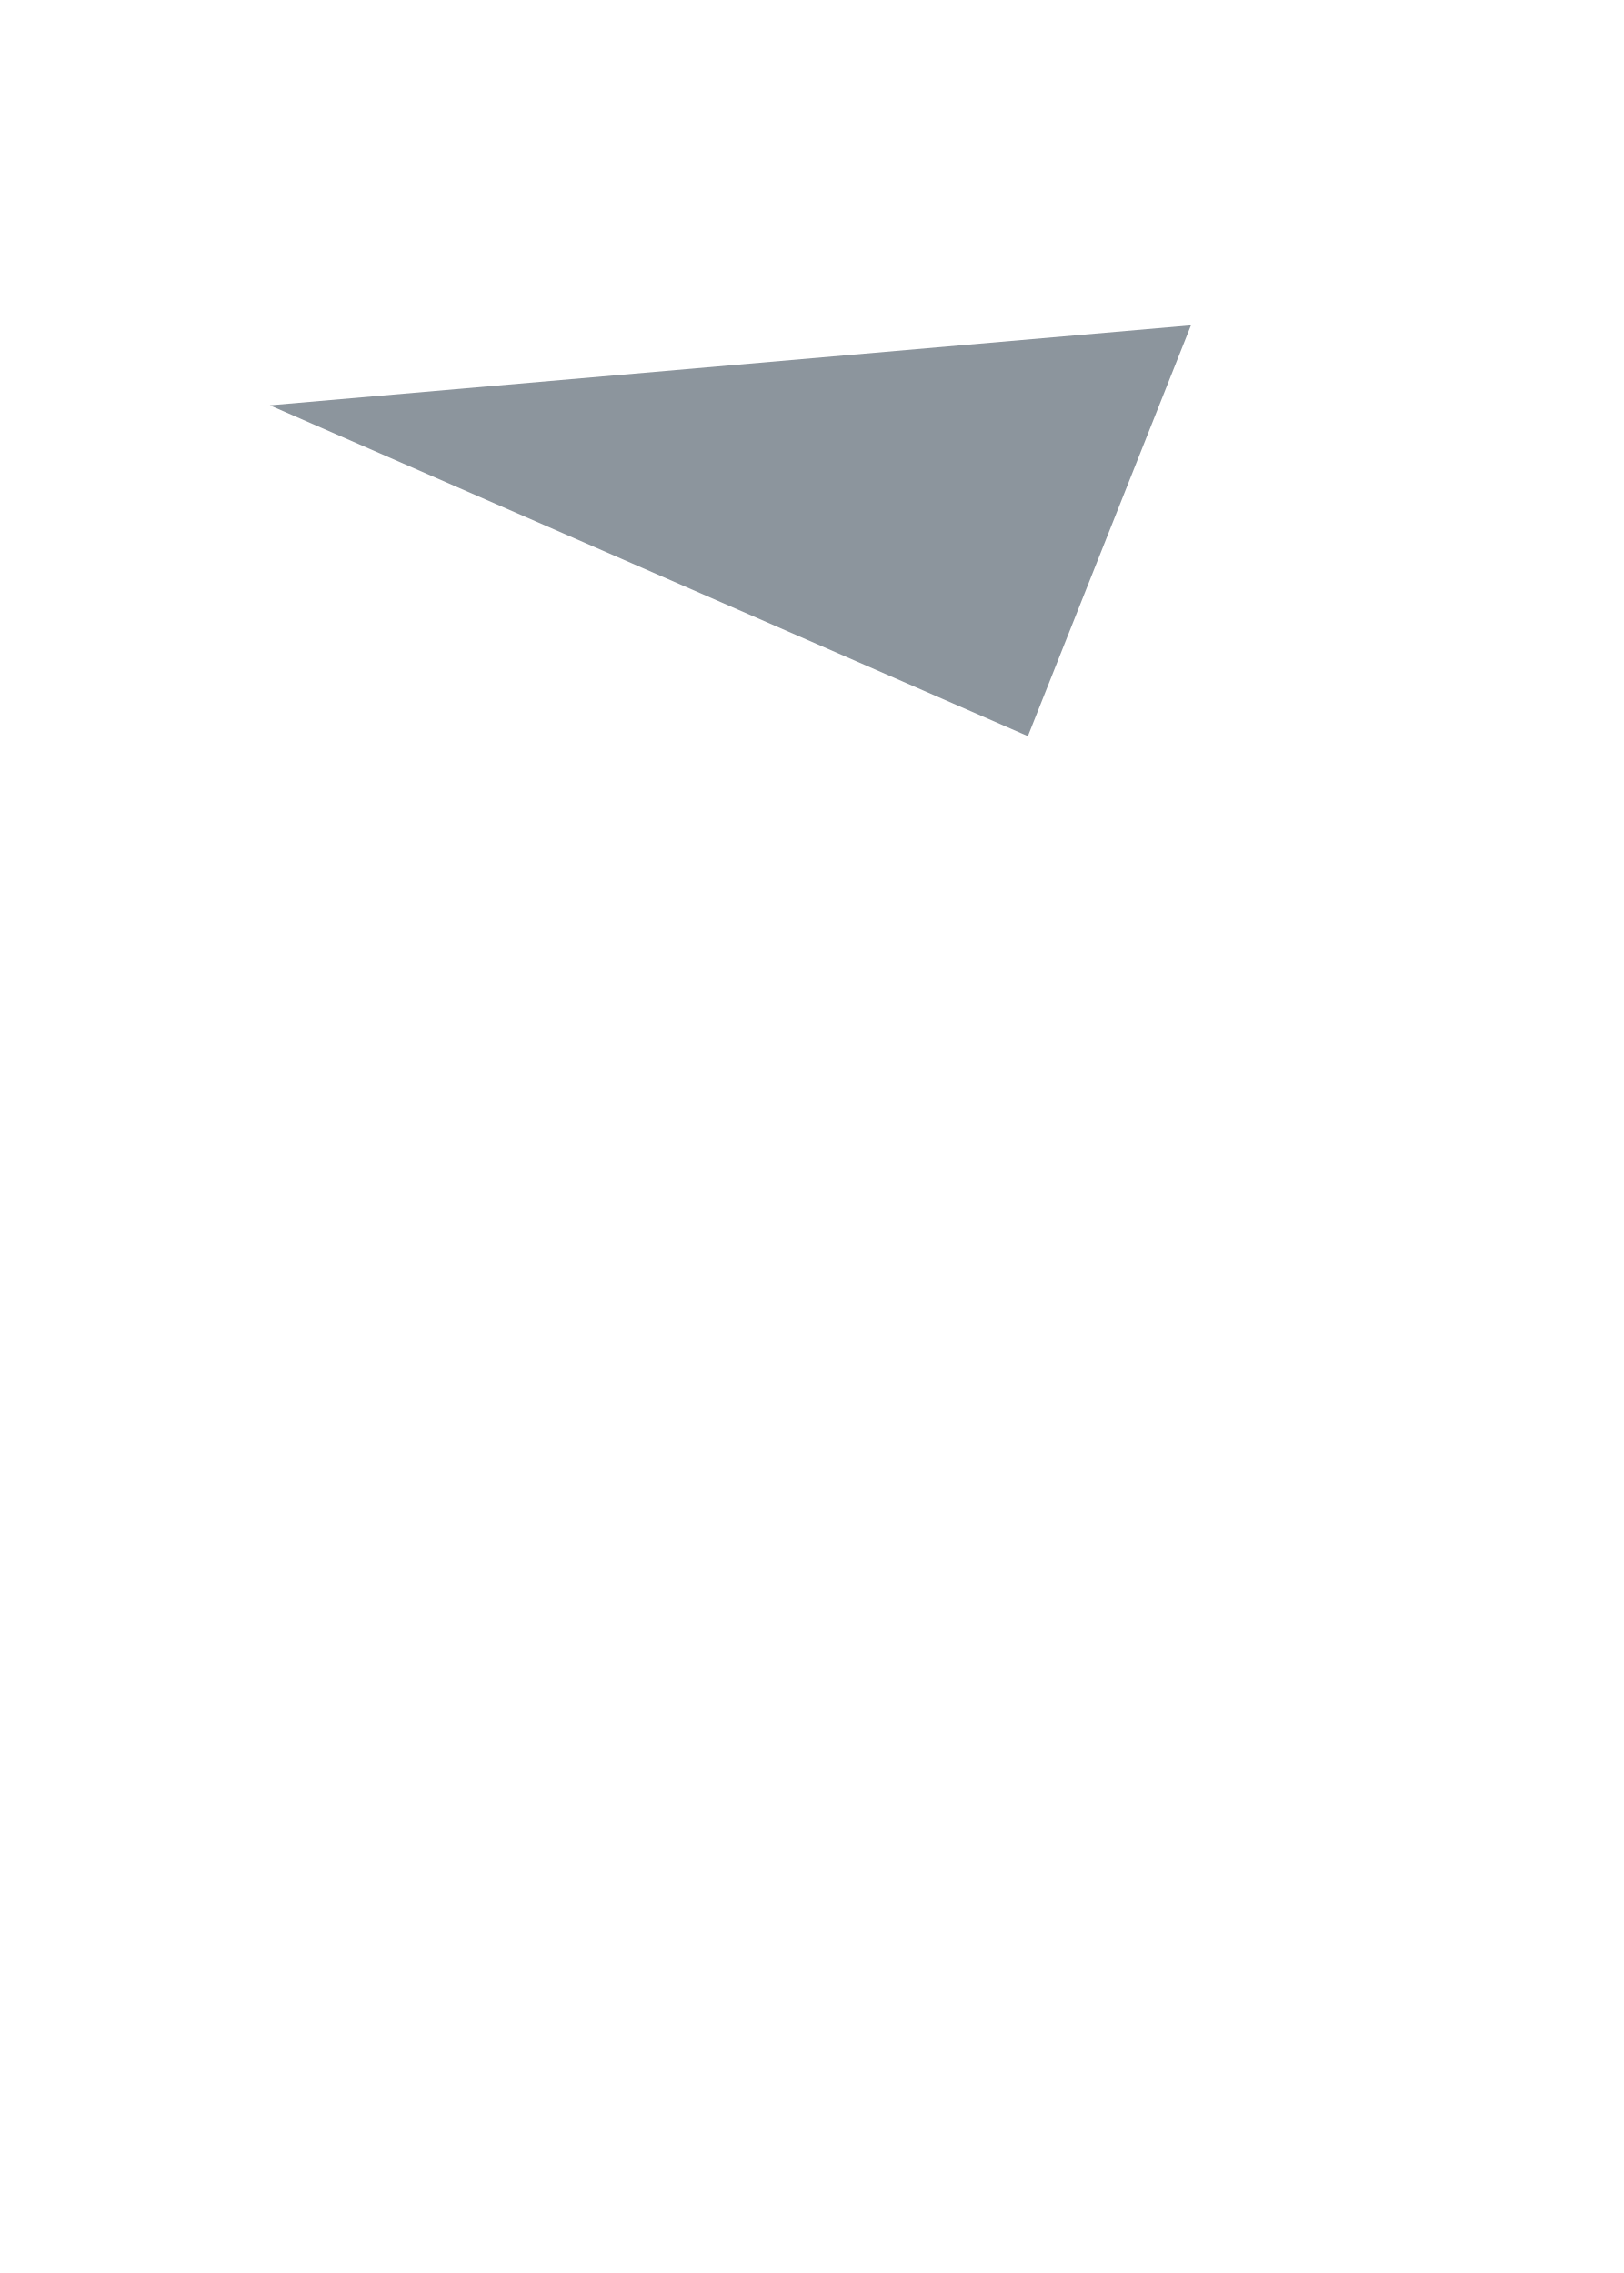
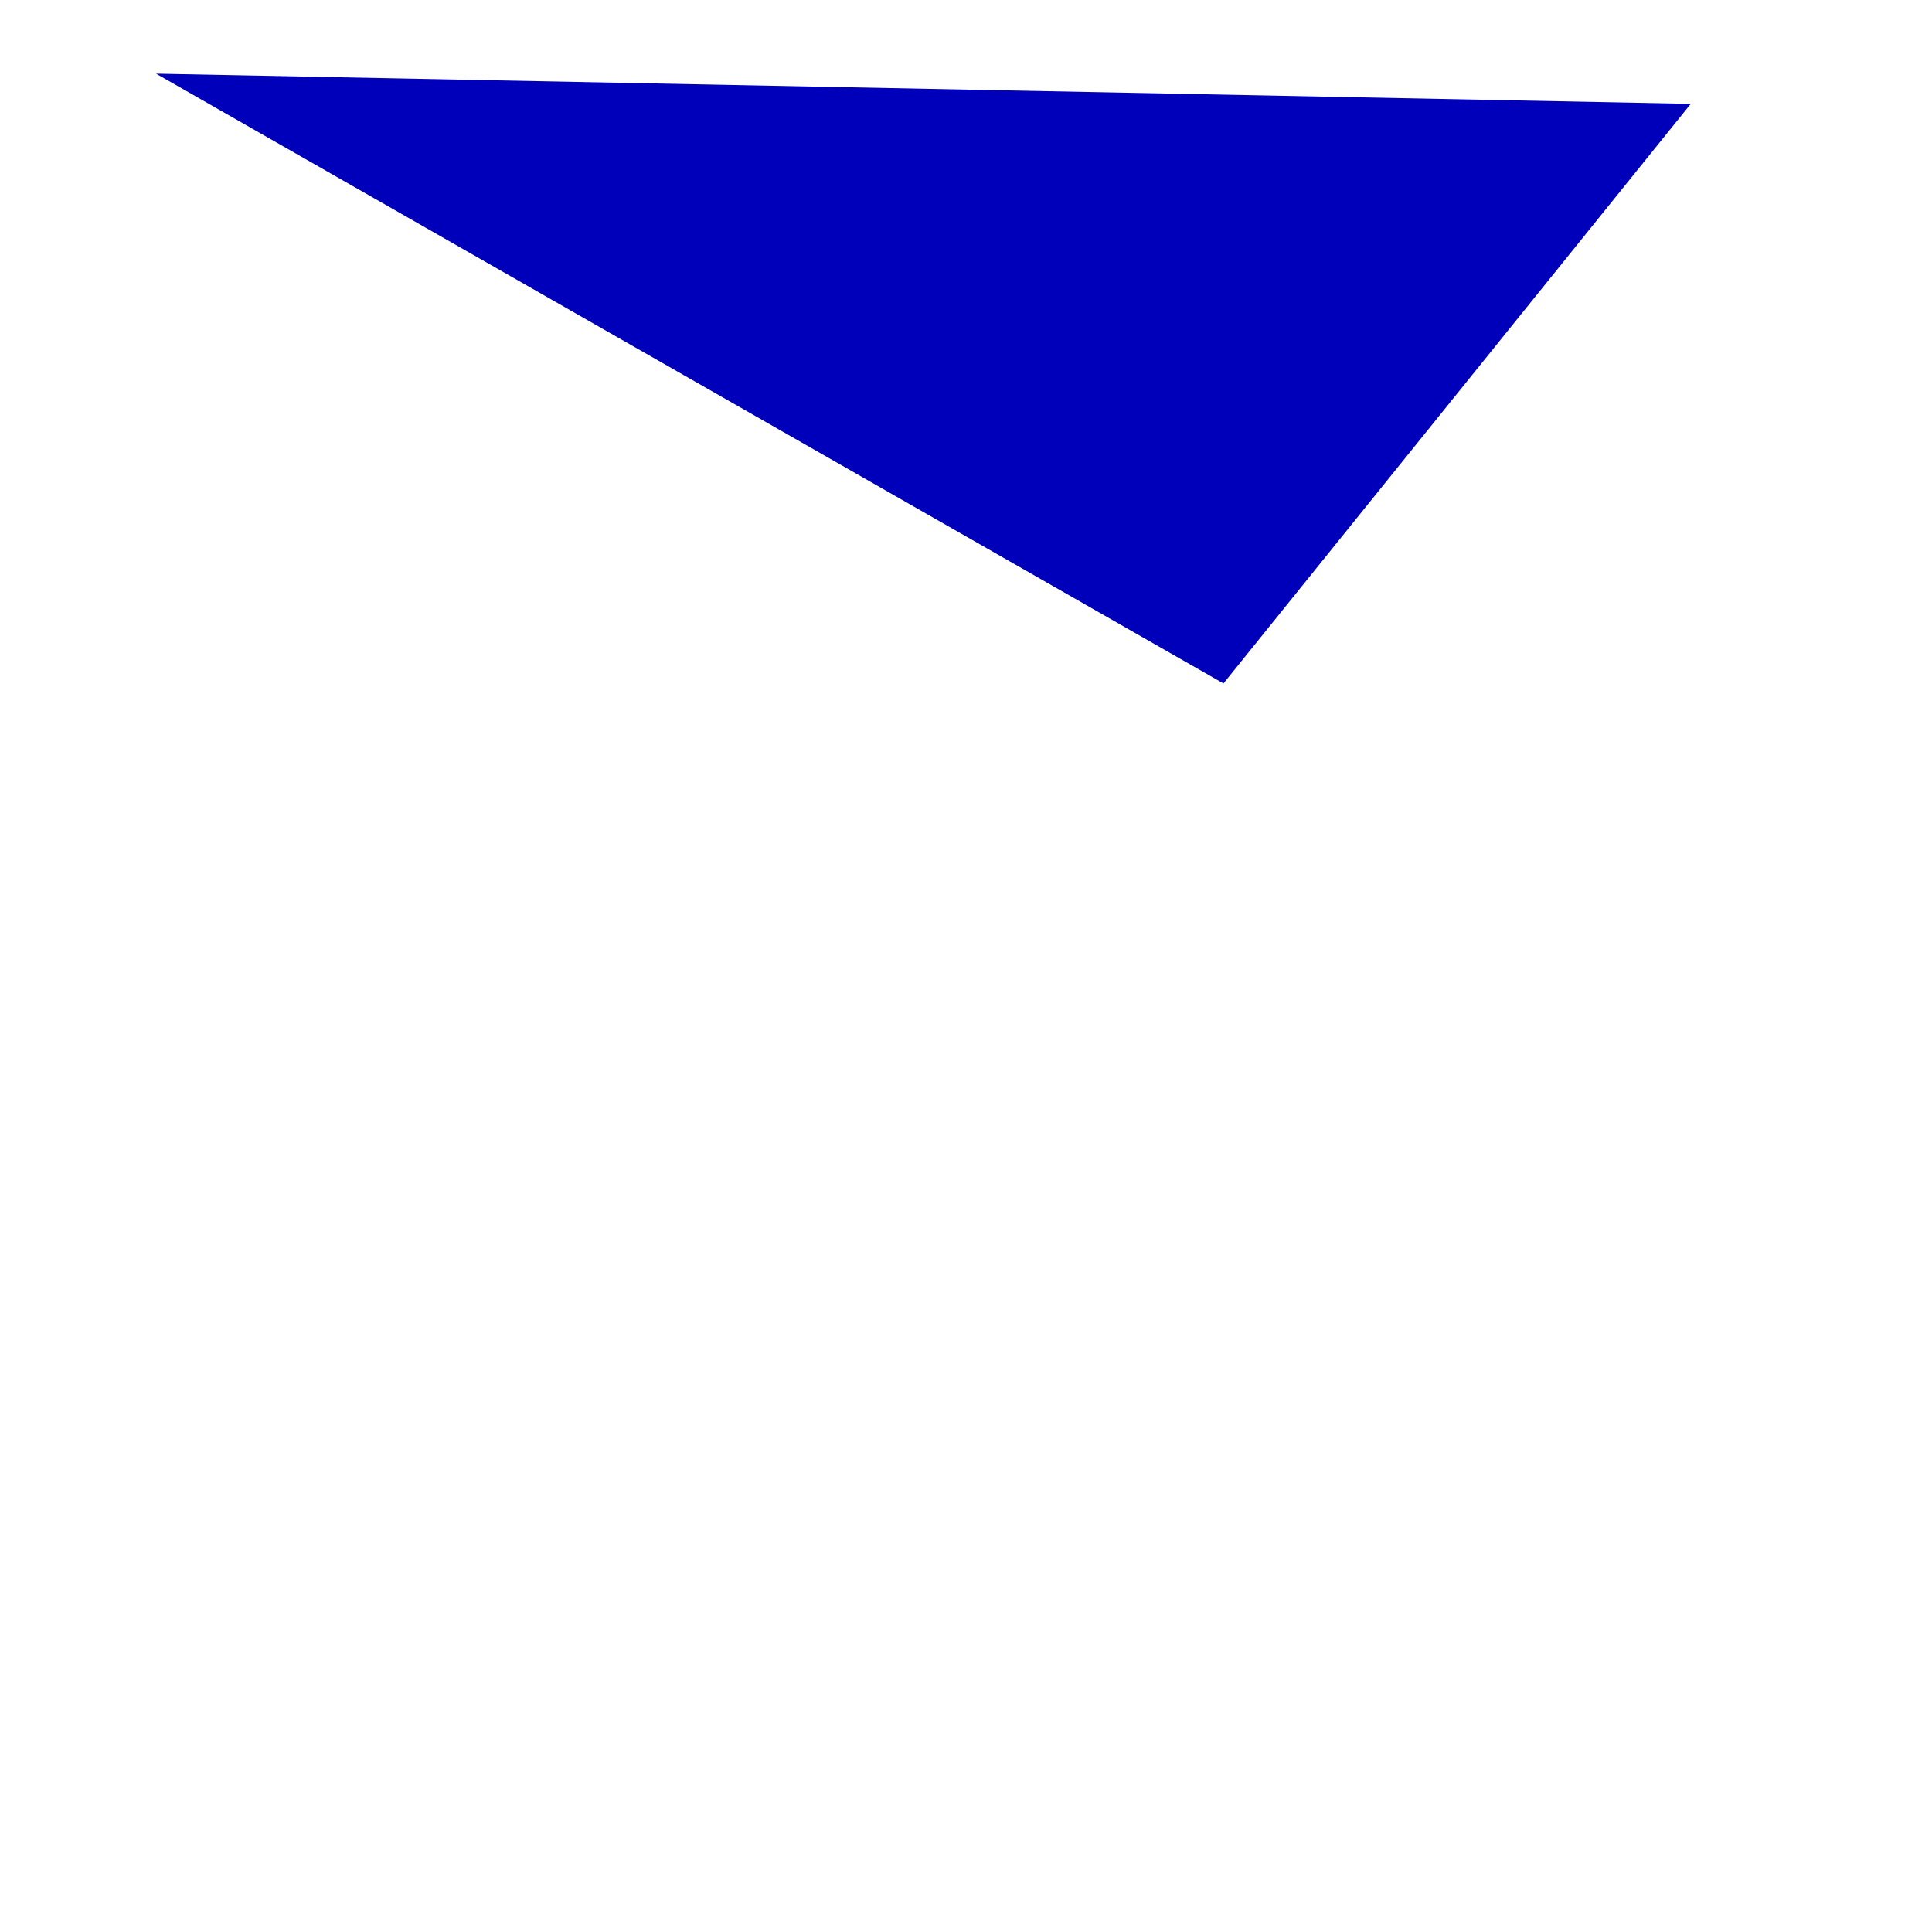
- <svg xmlns="http://www.w3.org/2000/svg" version="1.1" x="0px" y="0px" width="200px" height="280px" viewBox="0 0 200 280" style="enable-background:new 0 0 200 280;" xml:space="preserve">
+ <svg xmlns="http://www.w3.org/2000/svg" version="1.1" x="0px" y="0px" width="200px" height="200px" viewBox="0 0 200 200" style="enable-background:new 0 0 200 200;" xml:space="preserve">
  <g id="_x31_6-0">
-     <polygon style="fill:#8C959D;" points="33.234,49.927 126.607,90.68 146.691,40.077  " />
+     <polygon style="fill:#0000BB;" points="16.152,7.625 126.652,70.75 175.027,10.75  " />
  </g>
  <g id="Layer_1">
</g>
</svg>
